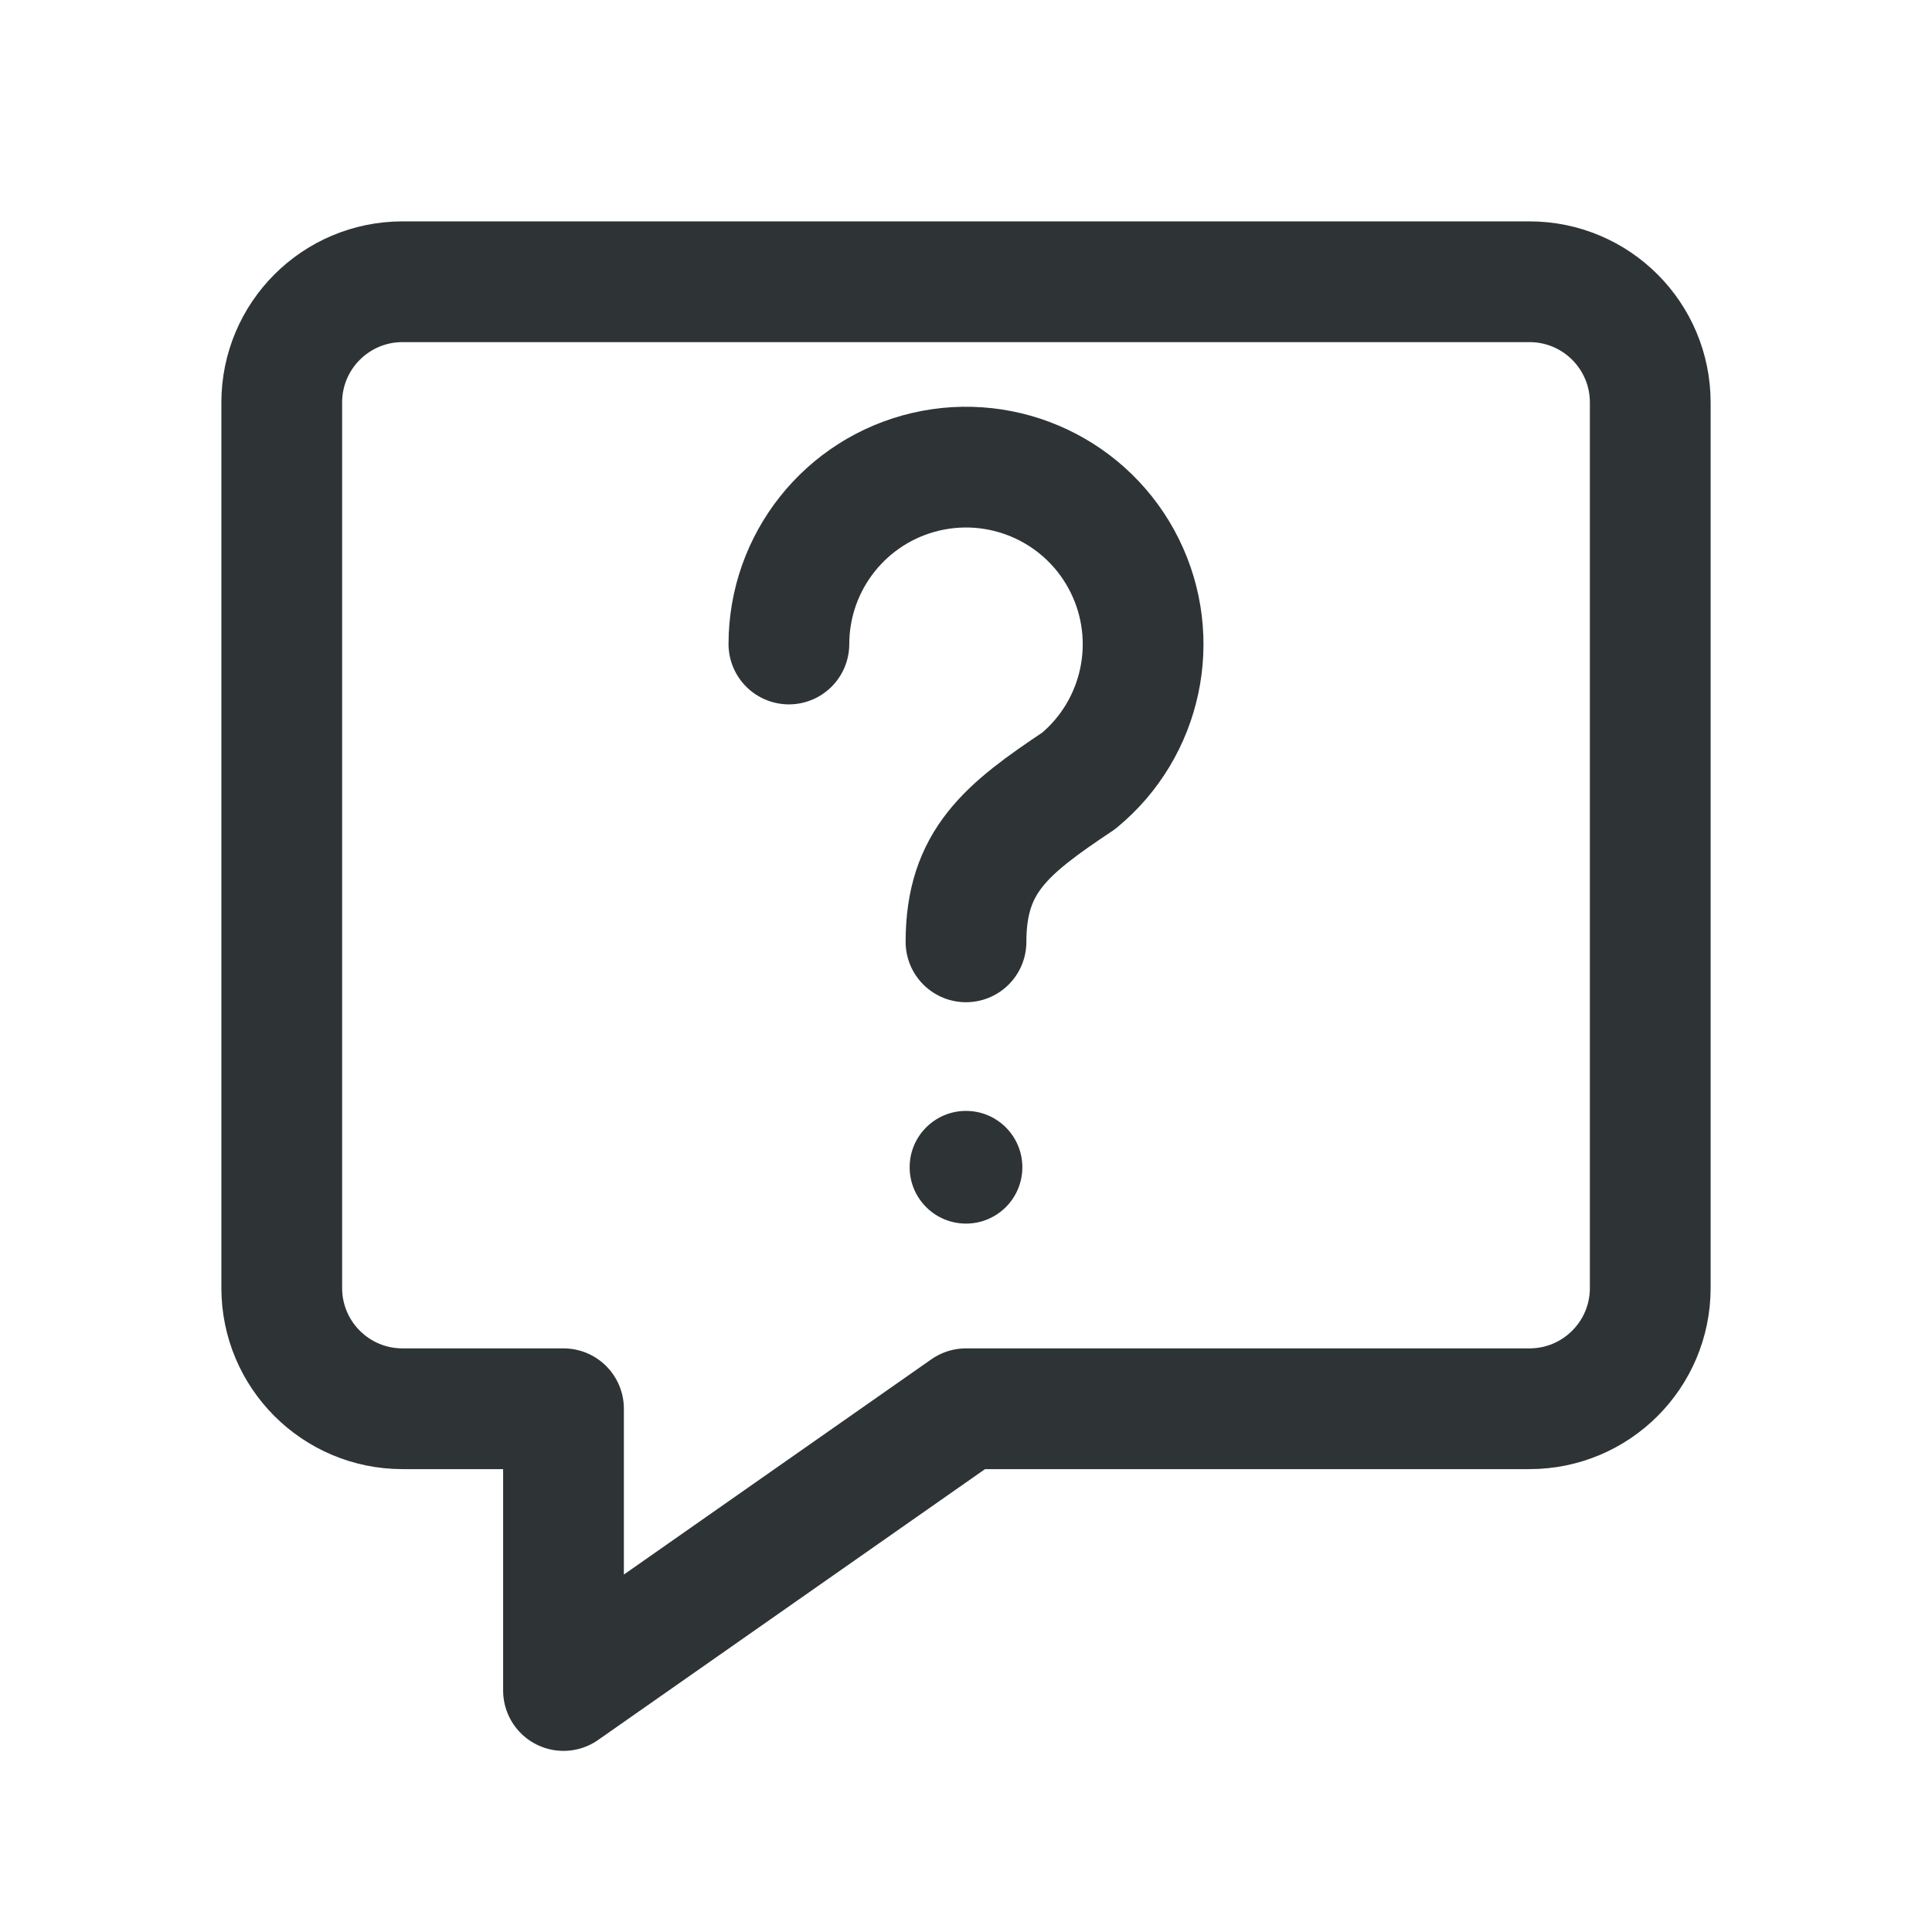
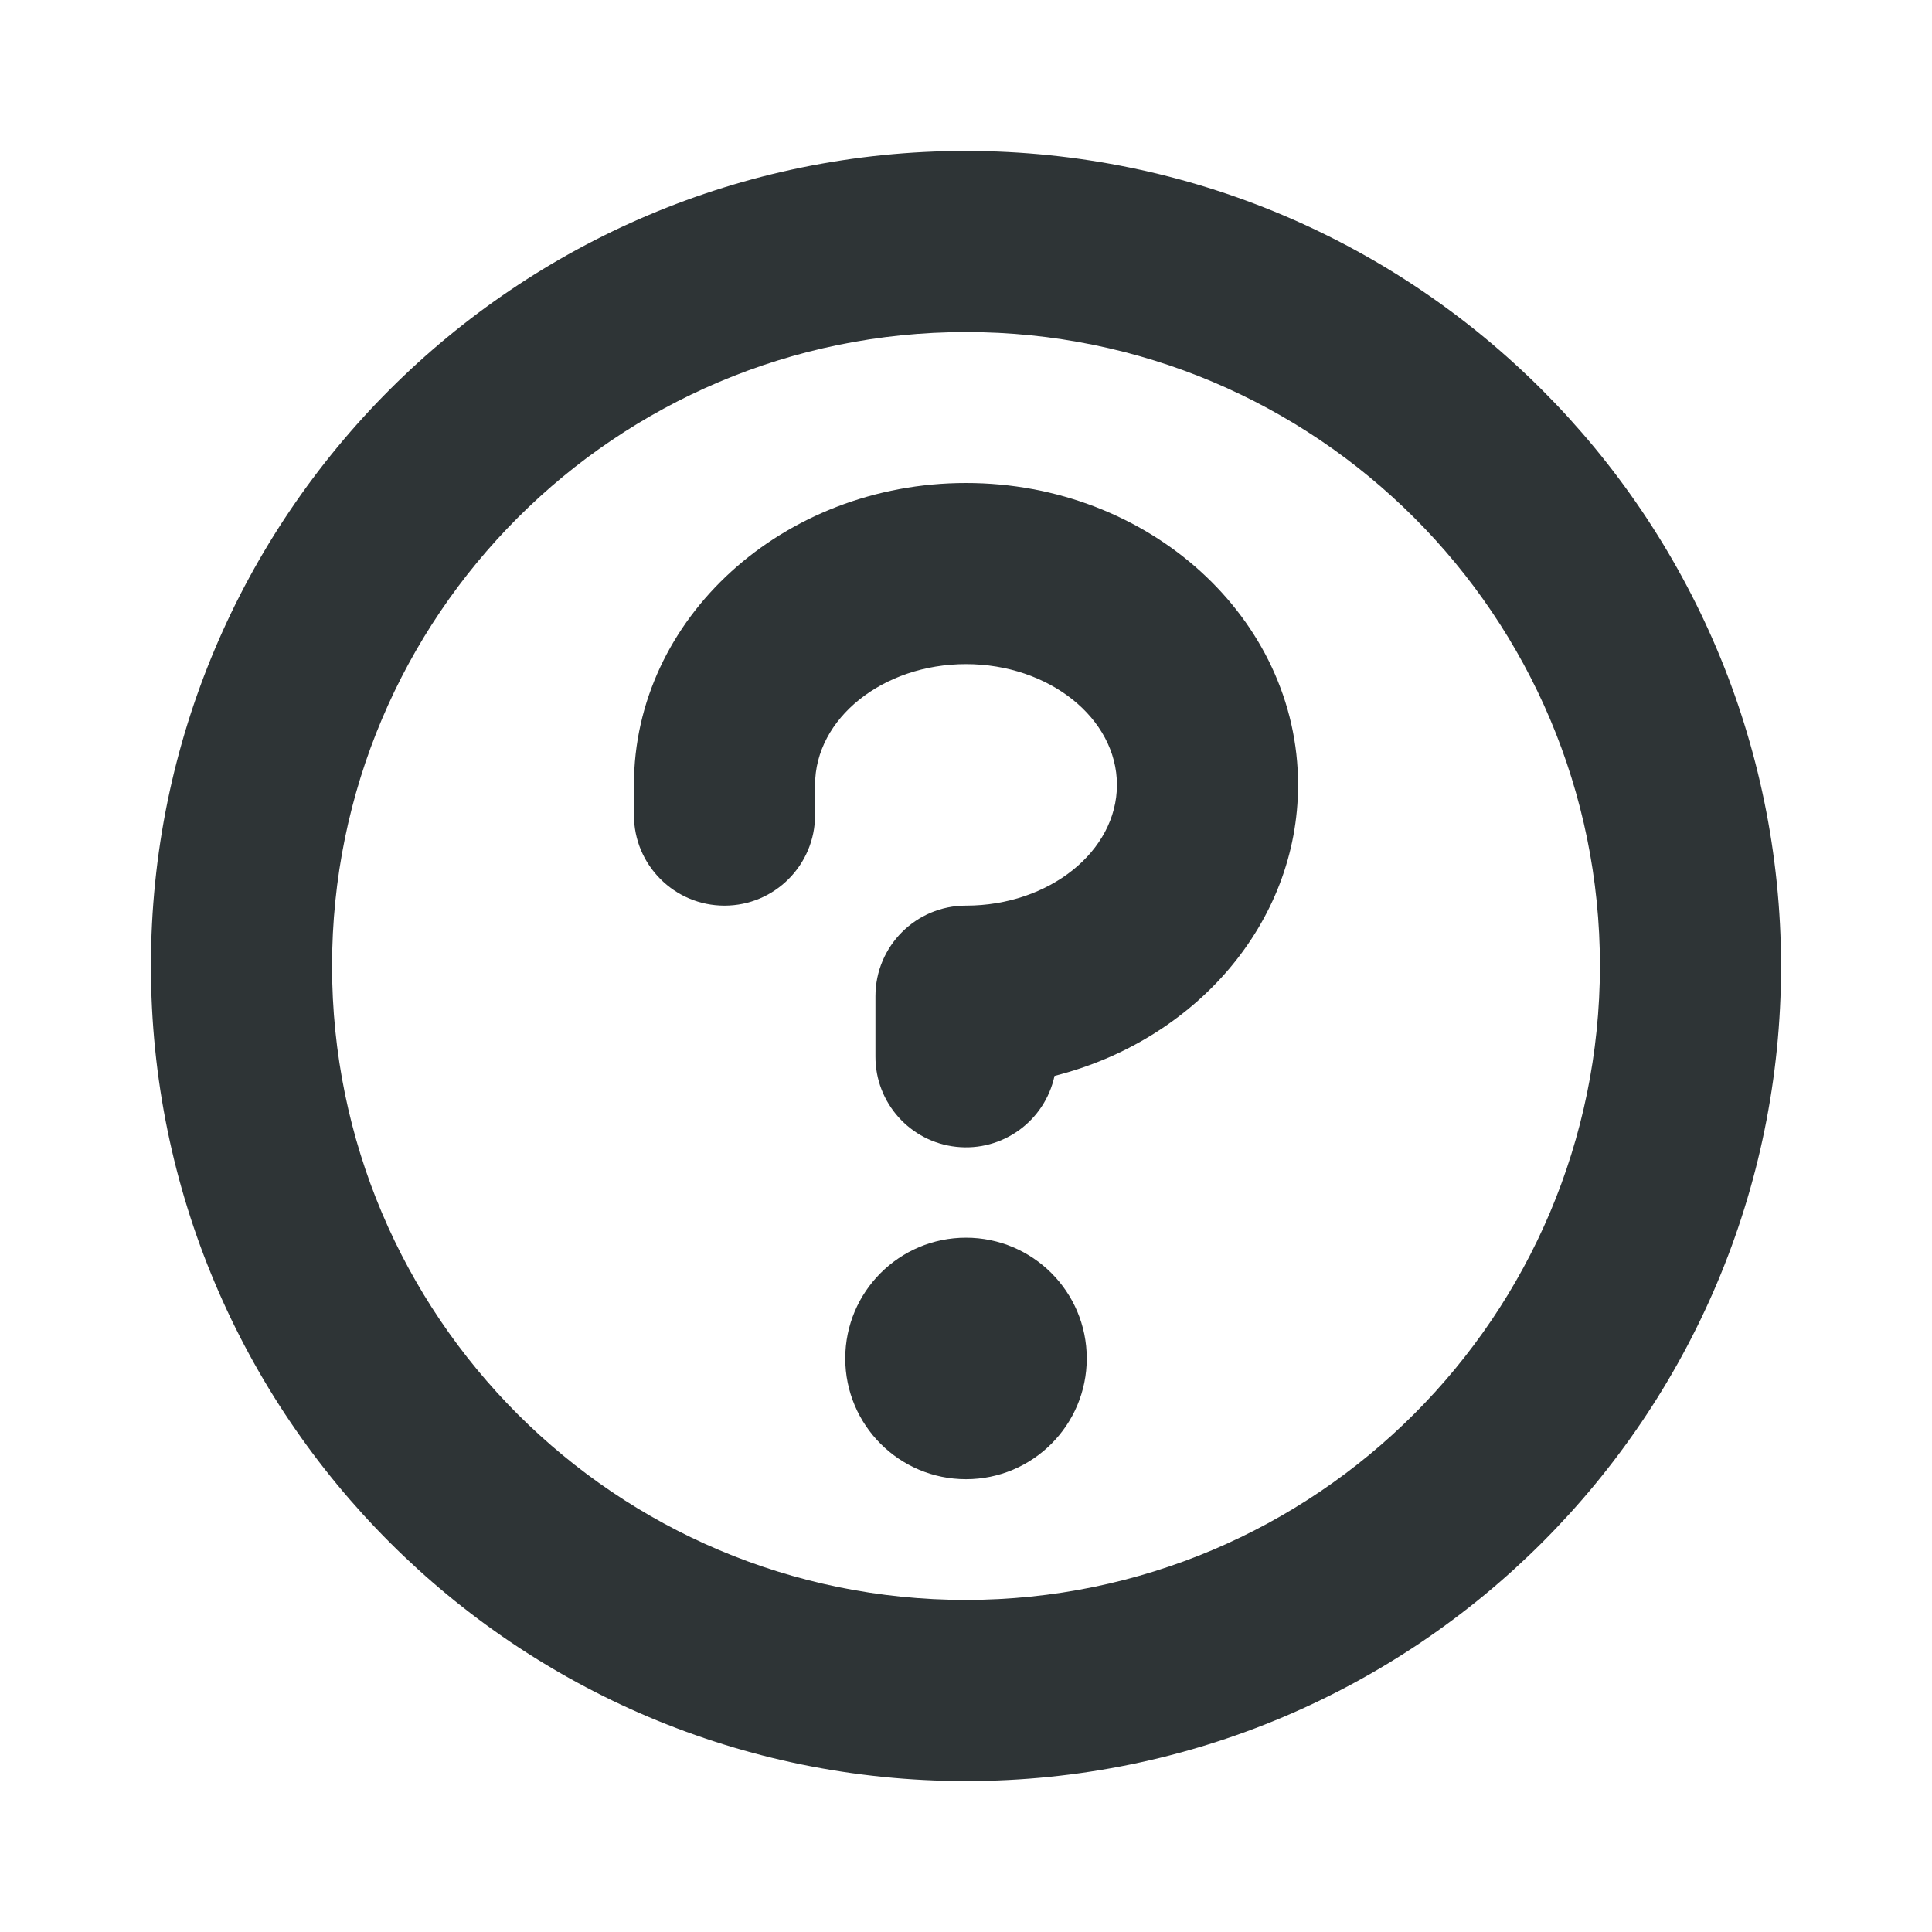
- <svg xmlns="http://www.w3.org/2000/svg" viewBox="0 0 24 24" fill="none" stroke="#2e3436" stroke-width="1.5" stroke-linecap="round" stroke-linejoin="round">
-   <path d="M5 3.5h14A1.5 1.5 0 0 1 20.5 5v11a1.5 1.5 0 0 1-1.5 1.5h-7L7 21v-3.5H5A1.5 1.5 0 0 1 3.5 16V5A1.5 1.5 0 0 1 5 3.5Z" />
-   <path d="M9.8 8a2.2 2.2 0 1 1 3.6 1.7c-.9.6-1.4 1-1.4 2" />
-   <circle cx="12" cy="14.5" r=".7" fill="#2e3436" stroke="none" />
+ <svg xmlns="http://www.w3.org/2000/svg" width="24" height="24" viewBox="0 0 256 256">
+   <path fill="#2e3436" d="M144,180a16,16,0,1,1-16-16A16,16,0,0,1,144,180Zm92-52A108,108,0,1,1,128,20,108.12,108.12,0,0,1,236,128Zm-24,0a84,84,0,1,0-84,84A84.09,84.09,0,0,0,212,128ZM128,64c-24.26,0-44,17.94-44,40v4a12,12,0,0,0,24,0v-4c0-8.82,9-16,20-16s20,7.18,20,16-9,16-20,16a12,12,0,0,0-12,12v8a12,12,0,0,0,23.73,2.56C158.31,137.88,172,122.37,172,104,172,81.94,152.26,64,128,64Z" />
</svg>
